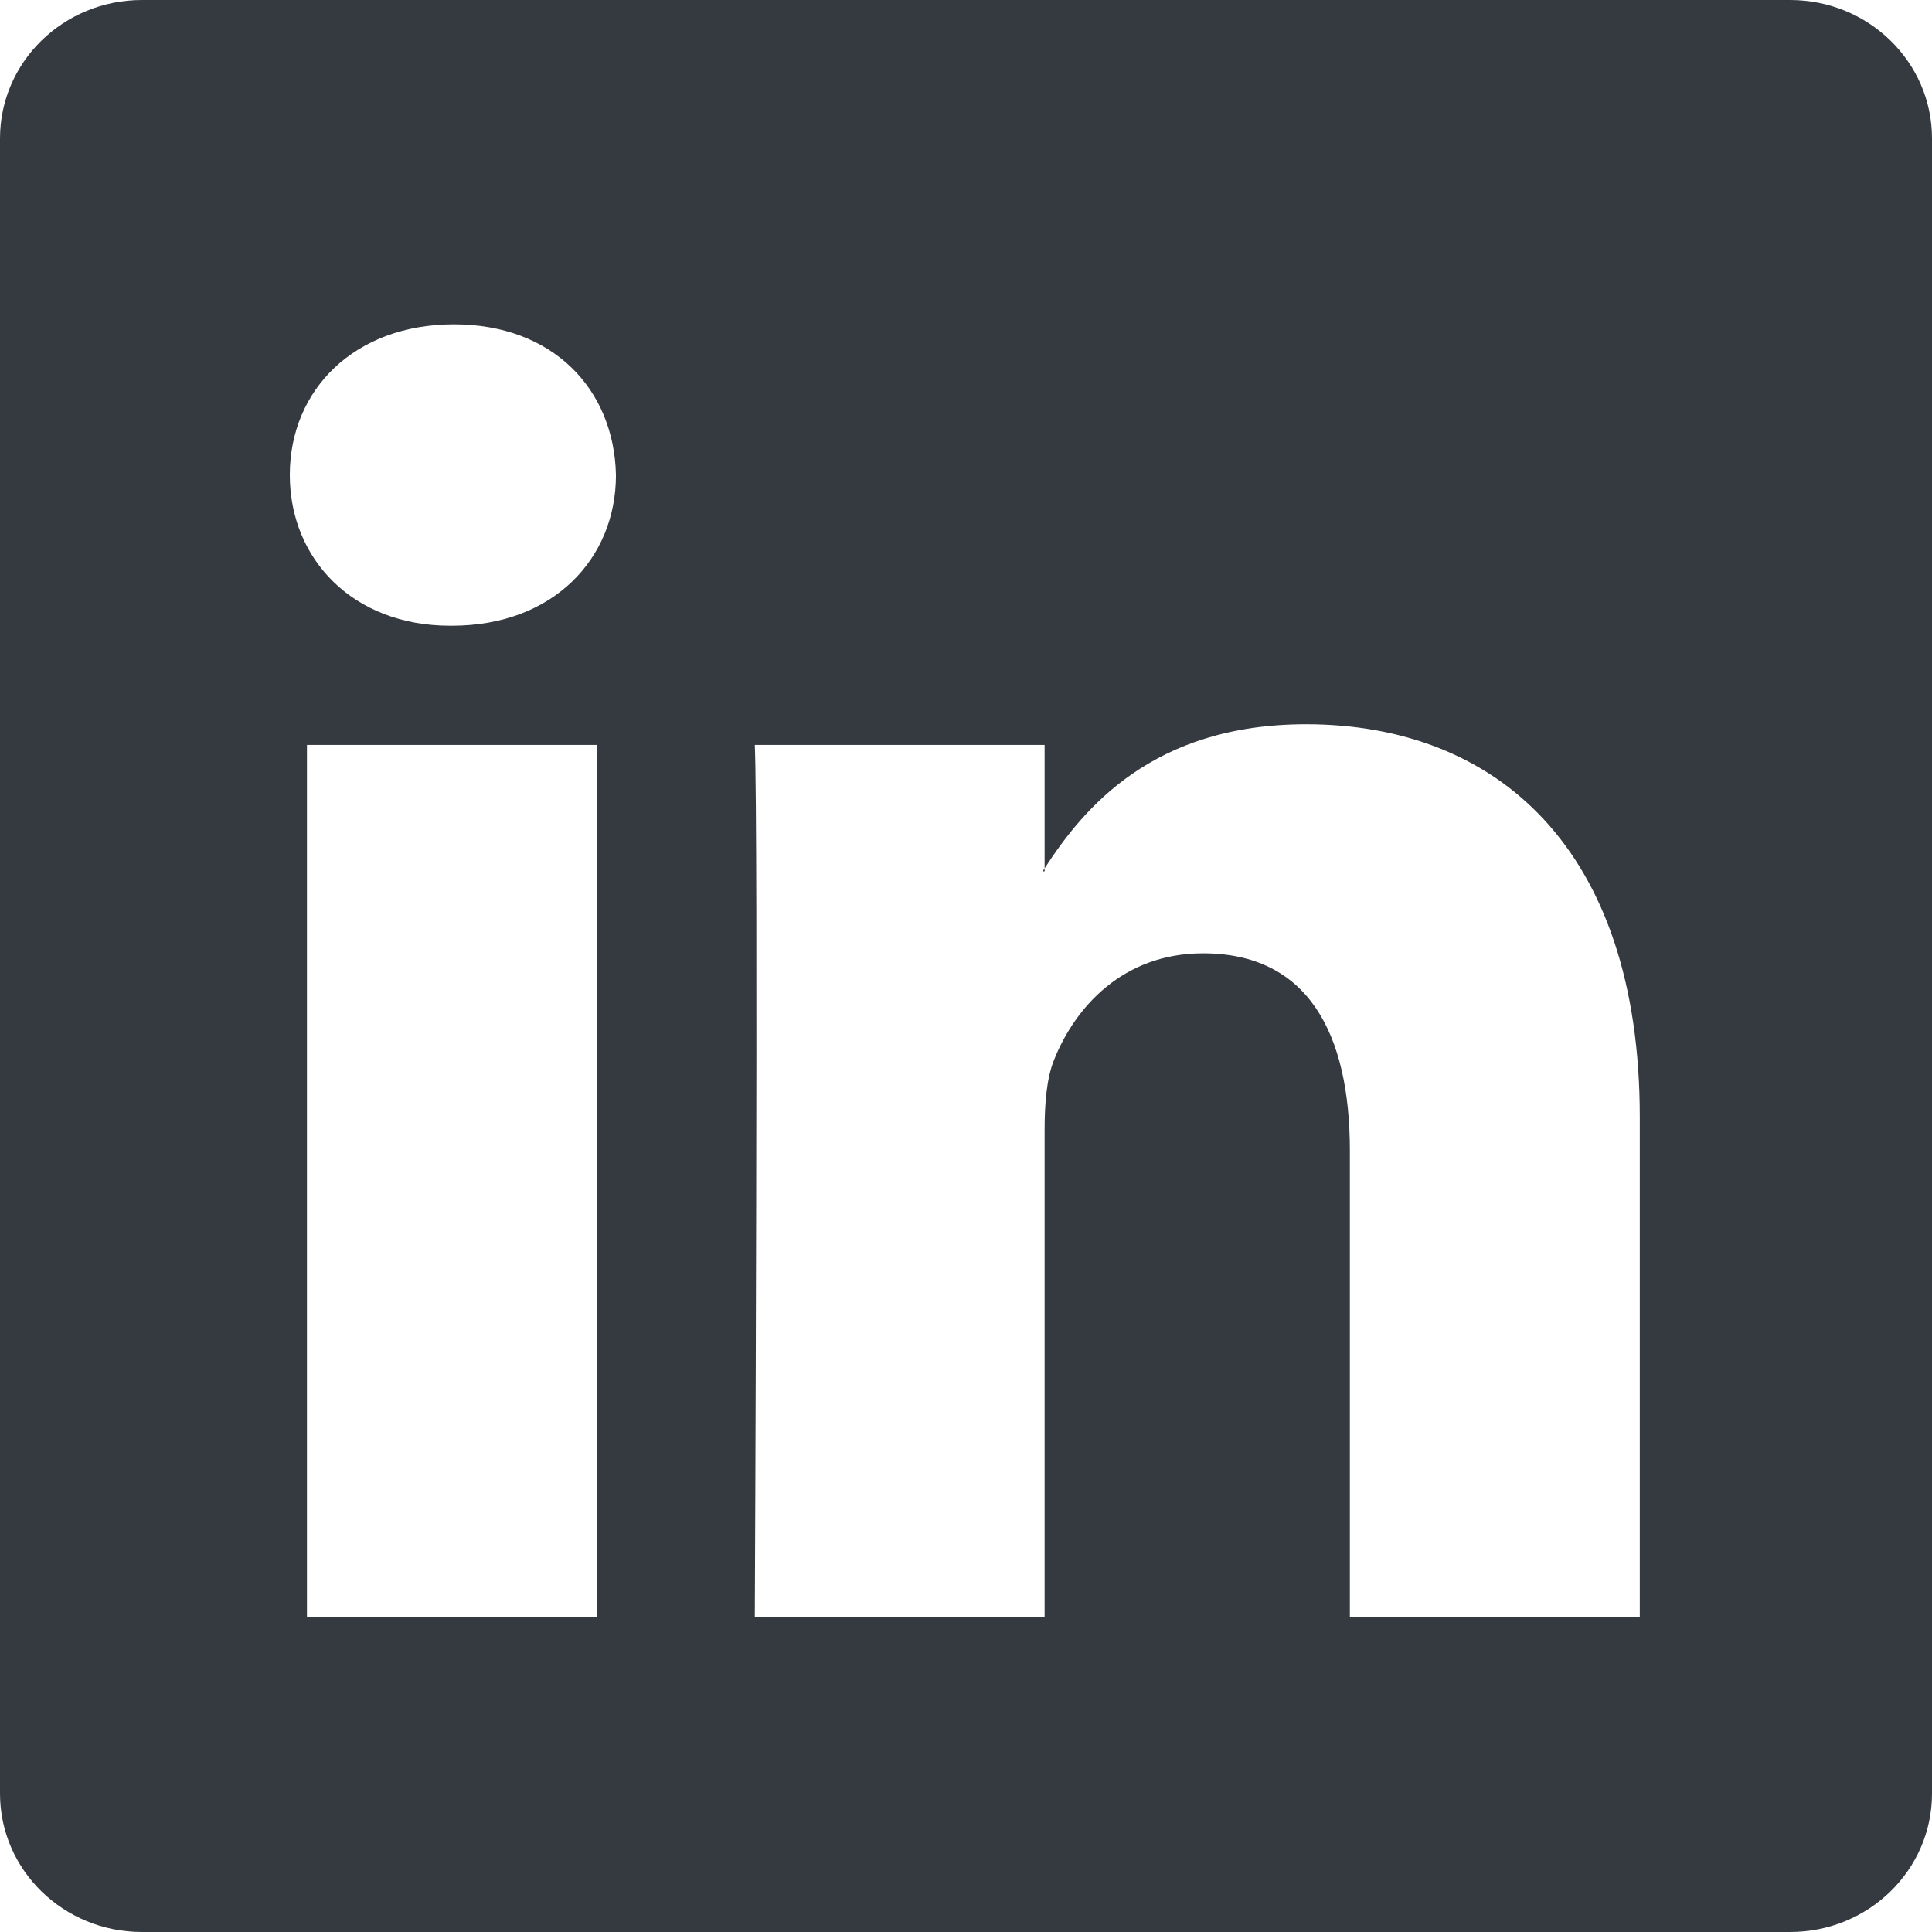
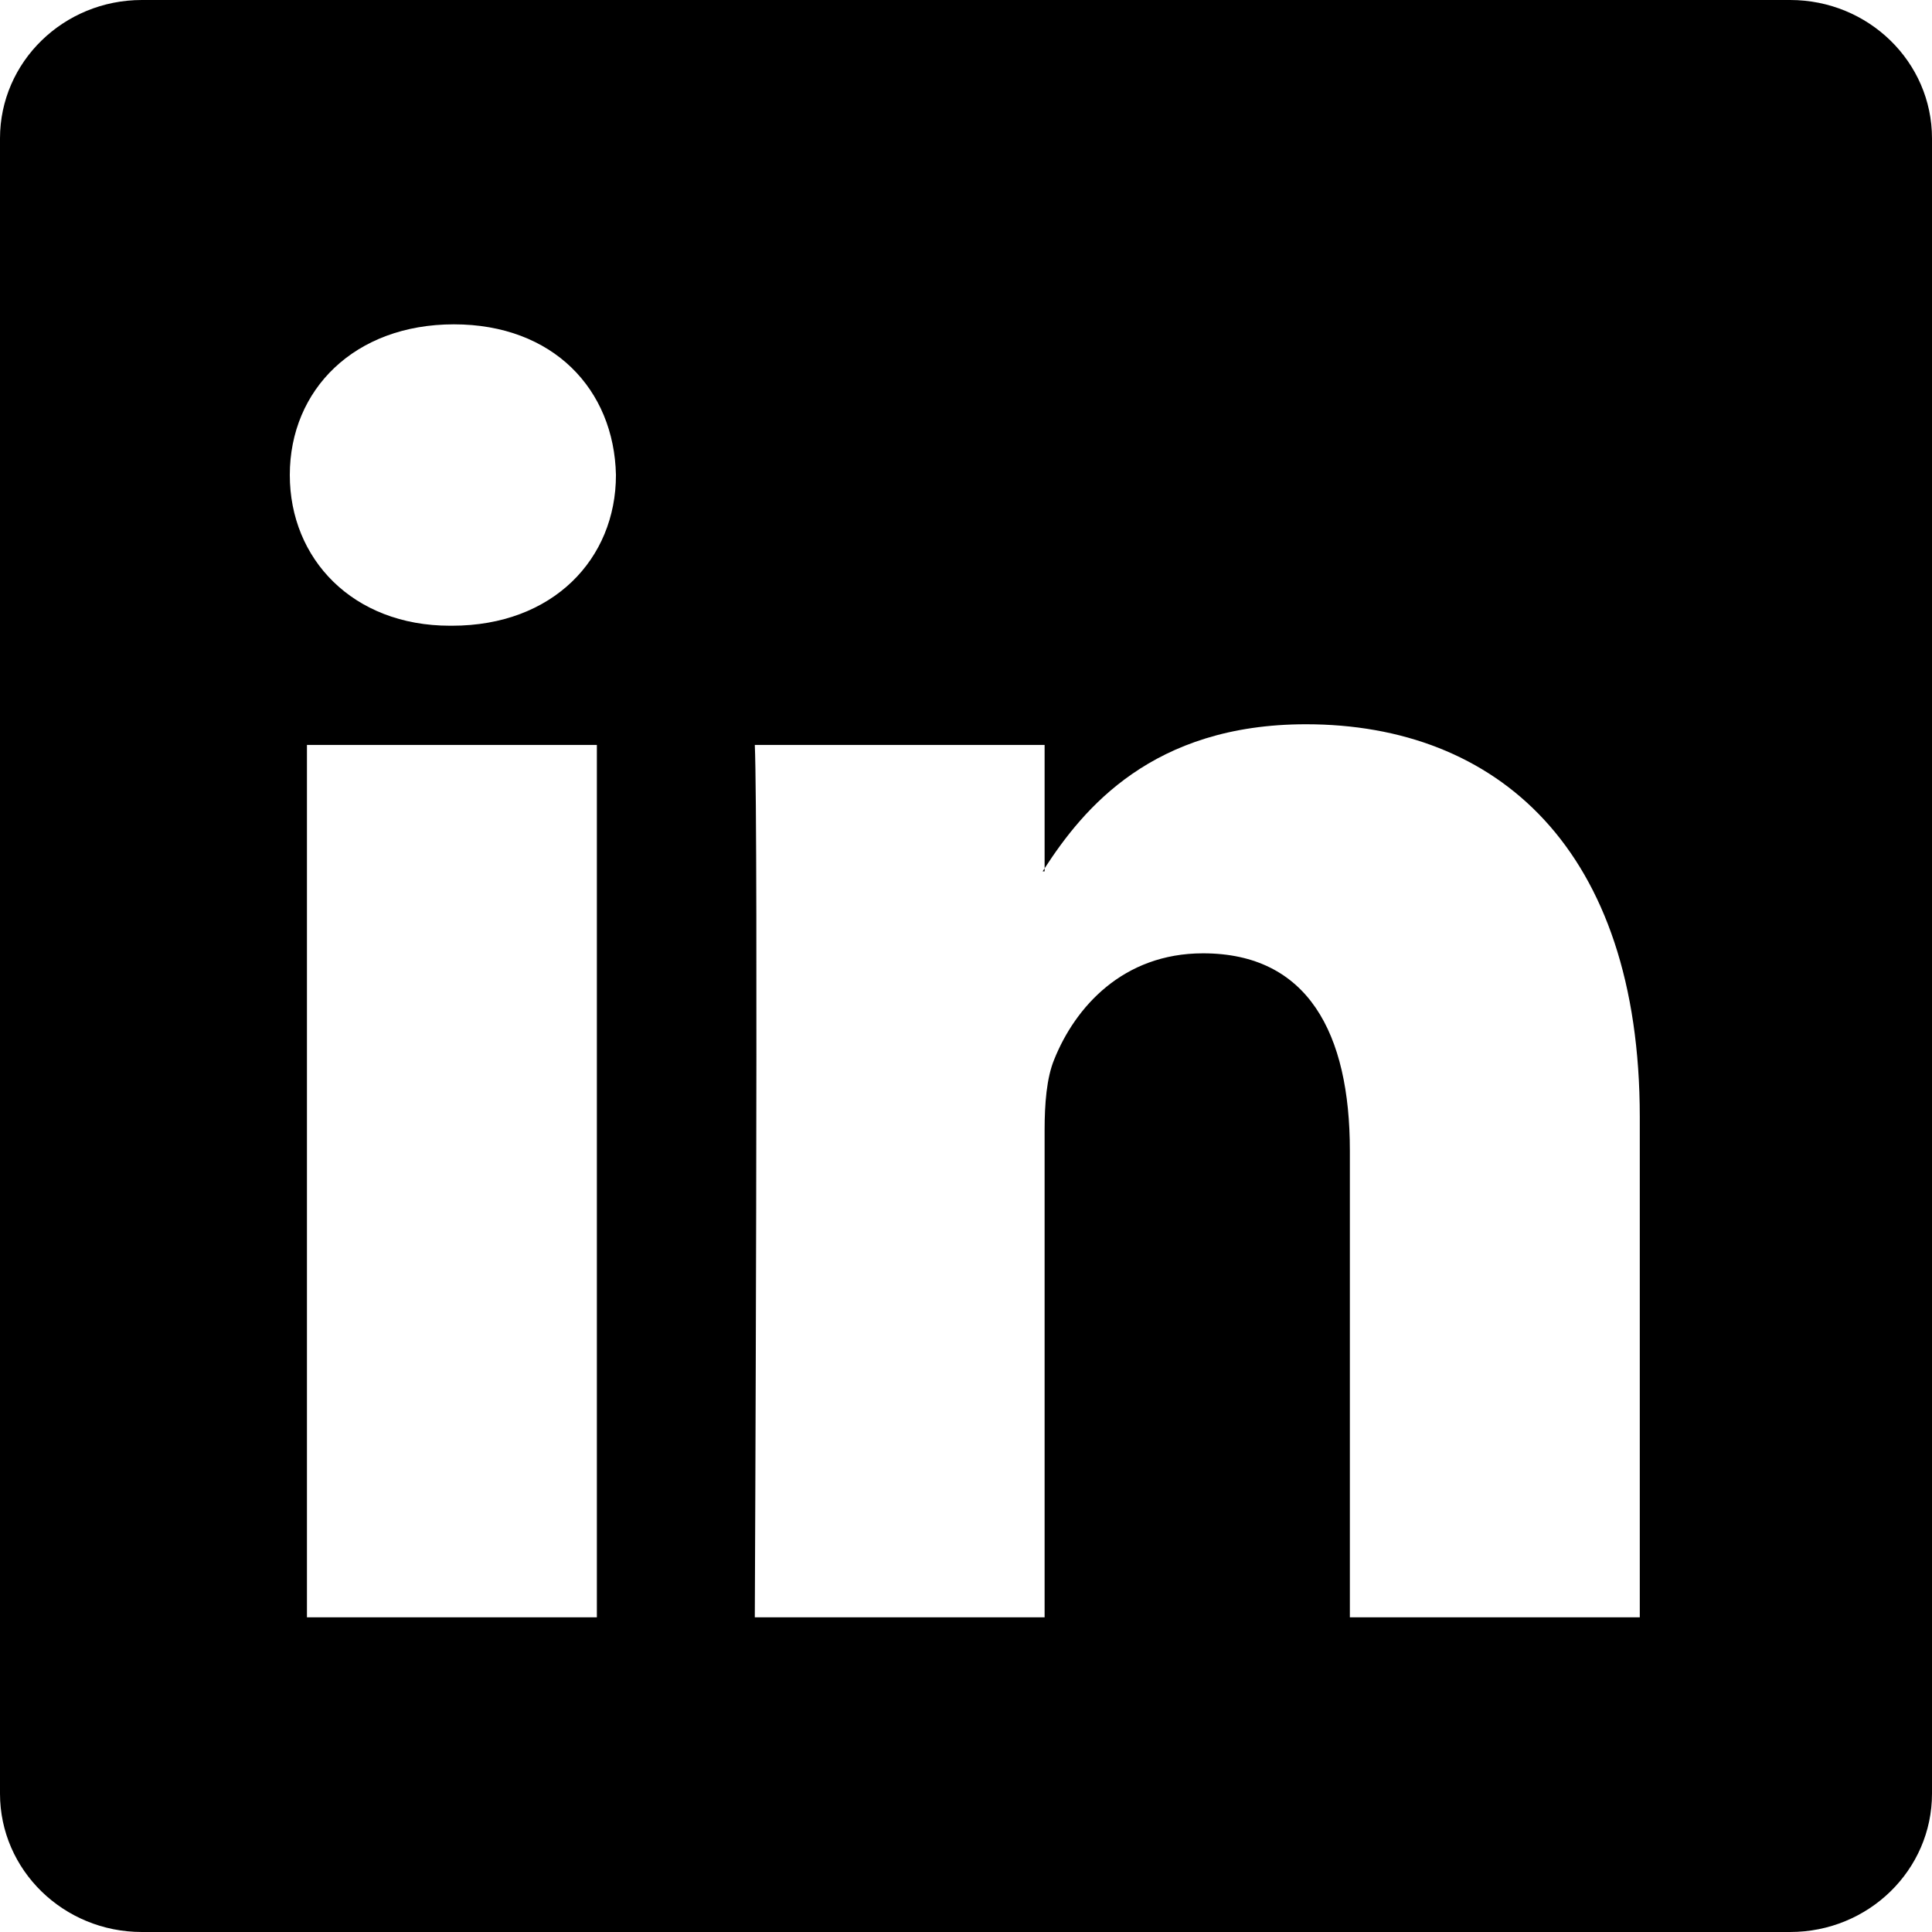
- <svg xmlns="http://www.w3.org/2000/svg" width="16" height="16" fill="#353940" class="bi bi-linkedin" viewBox="0 0 16 16">
+ <svg xmlns="http://www.w3.org/2000/svg" width="16" height="16" fill="currentColor" class="bi bi-linkedin" viewBox="0 0 16 16">
  <path d="M0 1.146C0 .513.526 0 1.175 0h13.65C15.474 0 16 .513 16 1.146v13.708c0 .633-.526 1.146-1.175 1.146H1.175C.526 16 0 15.487 0 14.854V1.146zm4.943 12.248V6.169H2.542v7.225h2.401zm-1.2-8.212c.837 0 1.358-.554 1.358-1.248-.015-.709-.52-1.248-1.342-1.248-.822 0-1.359.54-1.359 1.248 0 .694.521 1.248 1.327 1.248h.016zm4.908 8.212V9.359c0-.216.016-.432.08-.586.173-.431.568-.878 1.232-.878.869 0 1.216.662 1.216 1.634v3.865h2.401V9.25c0-2.22-1.184-3.252-2.764-3.252-1.274 0-1.845.7-2.165 1.193v.025h-.016a5.54 5.54 0 0 1 .016-.025V6.169h-2.4c.03.678 0 7.225 0 7.225h2.4z" />
</svg>
